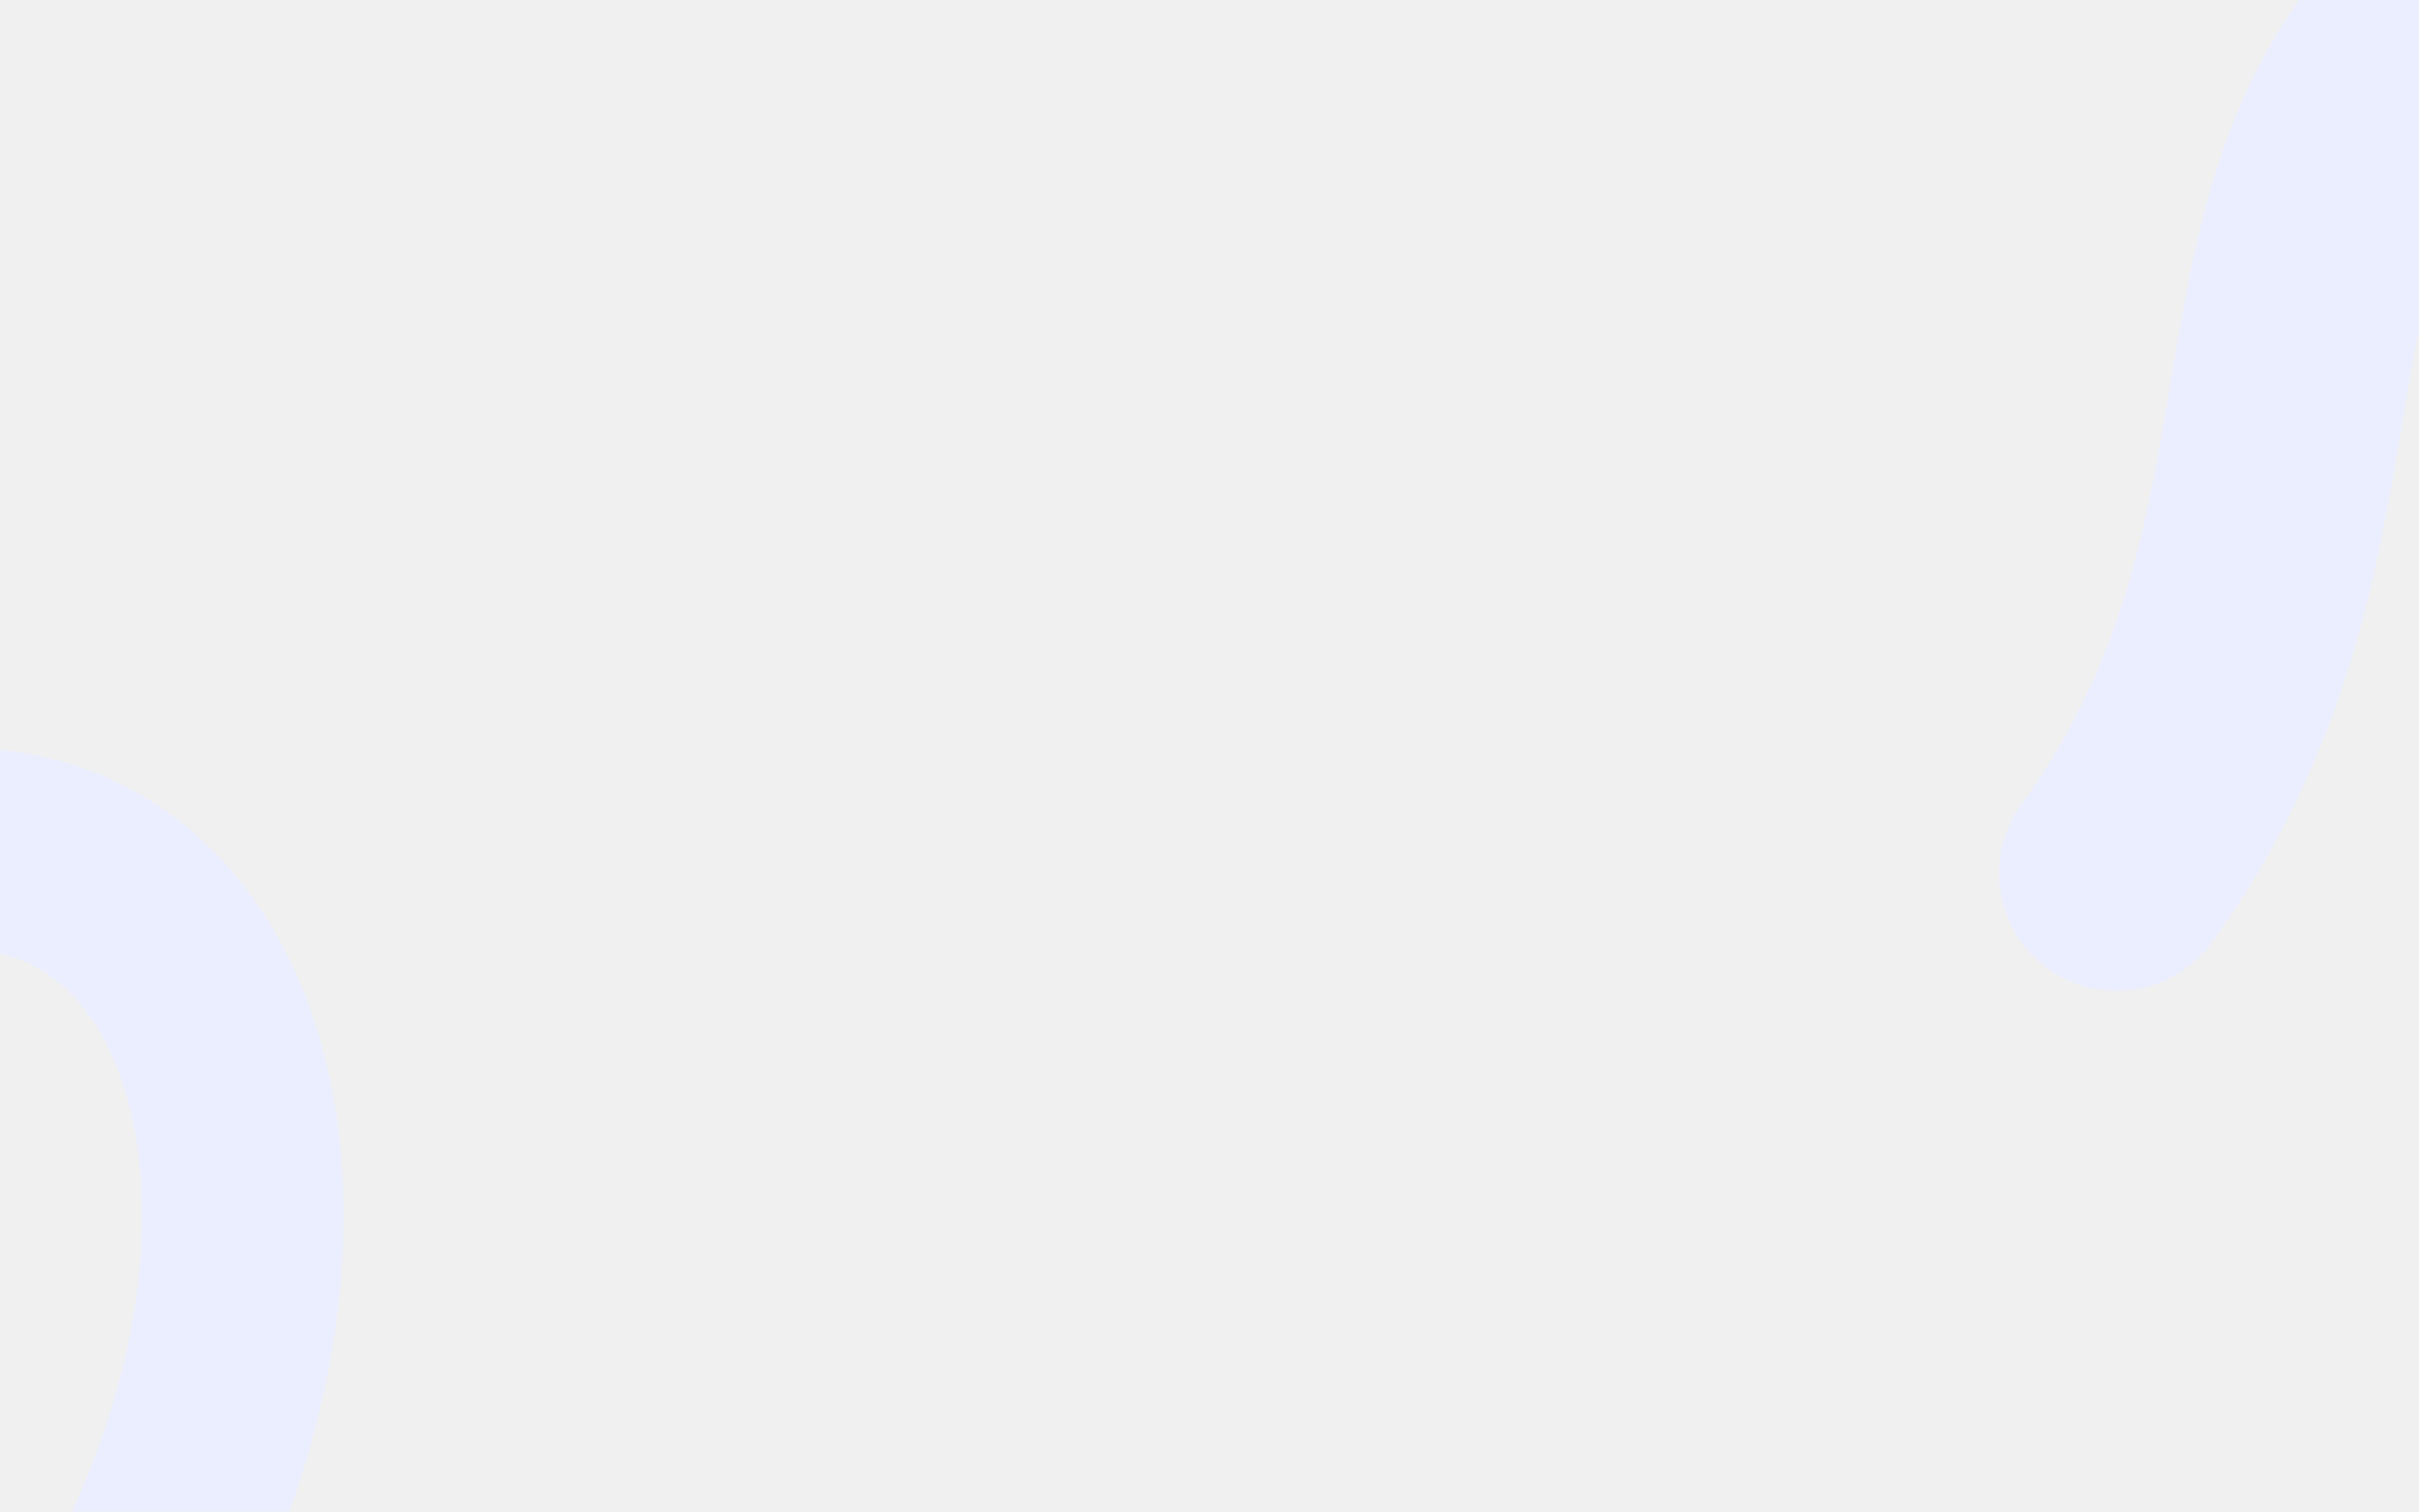
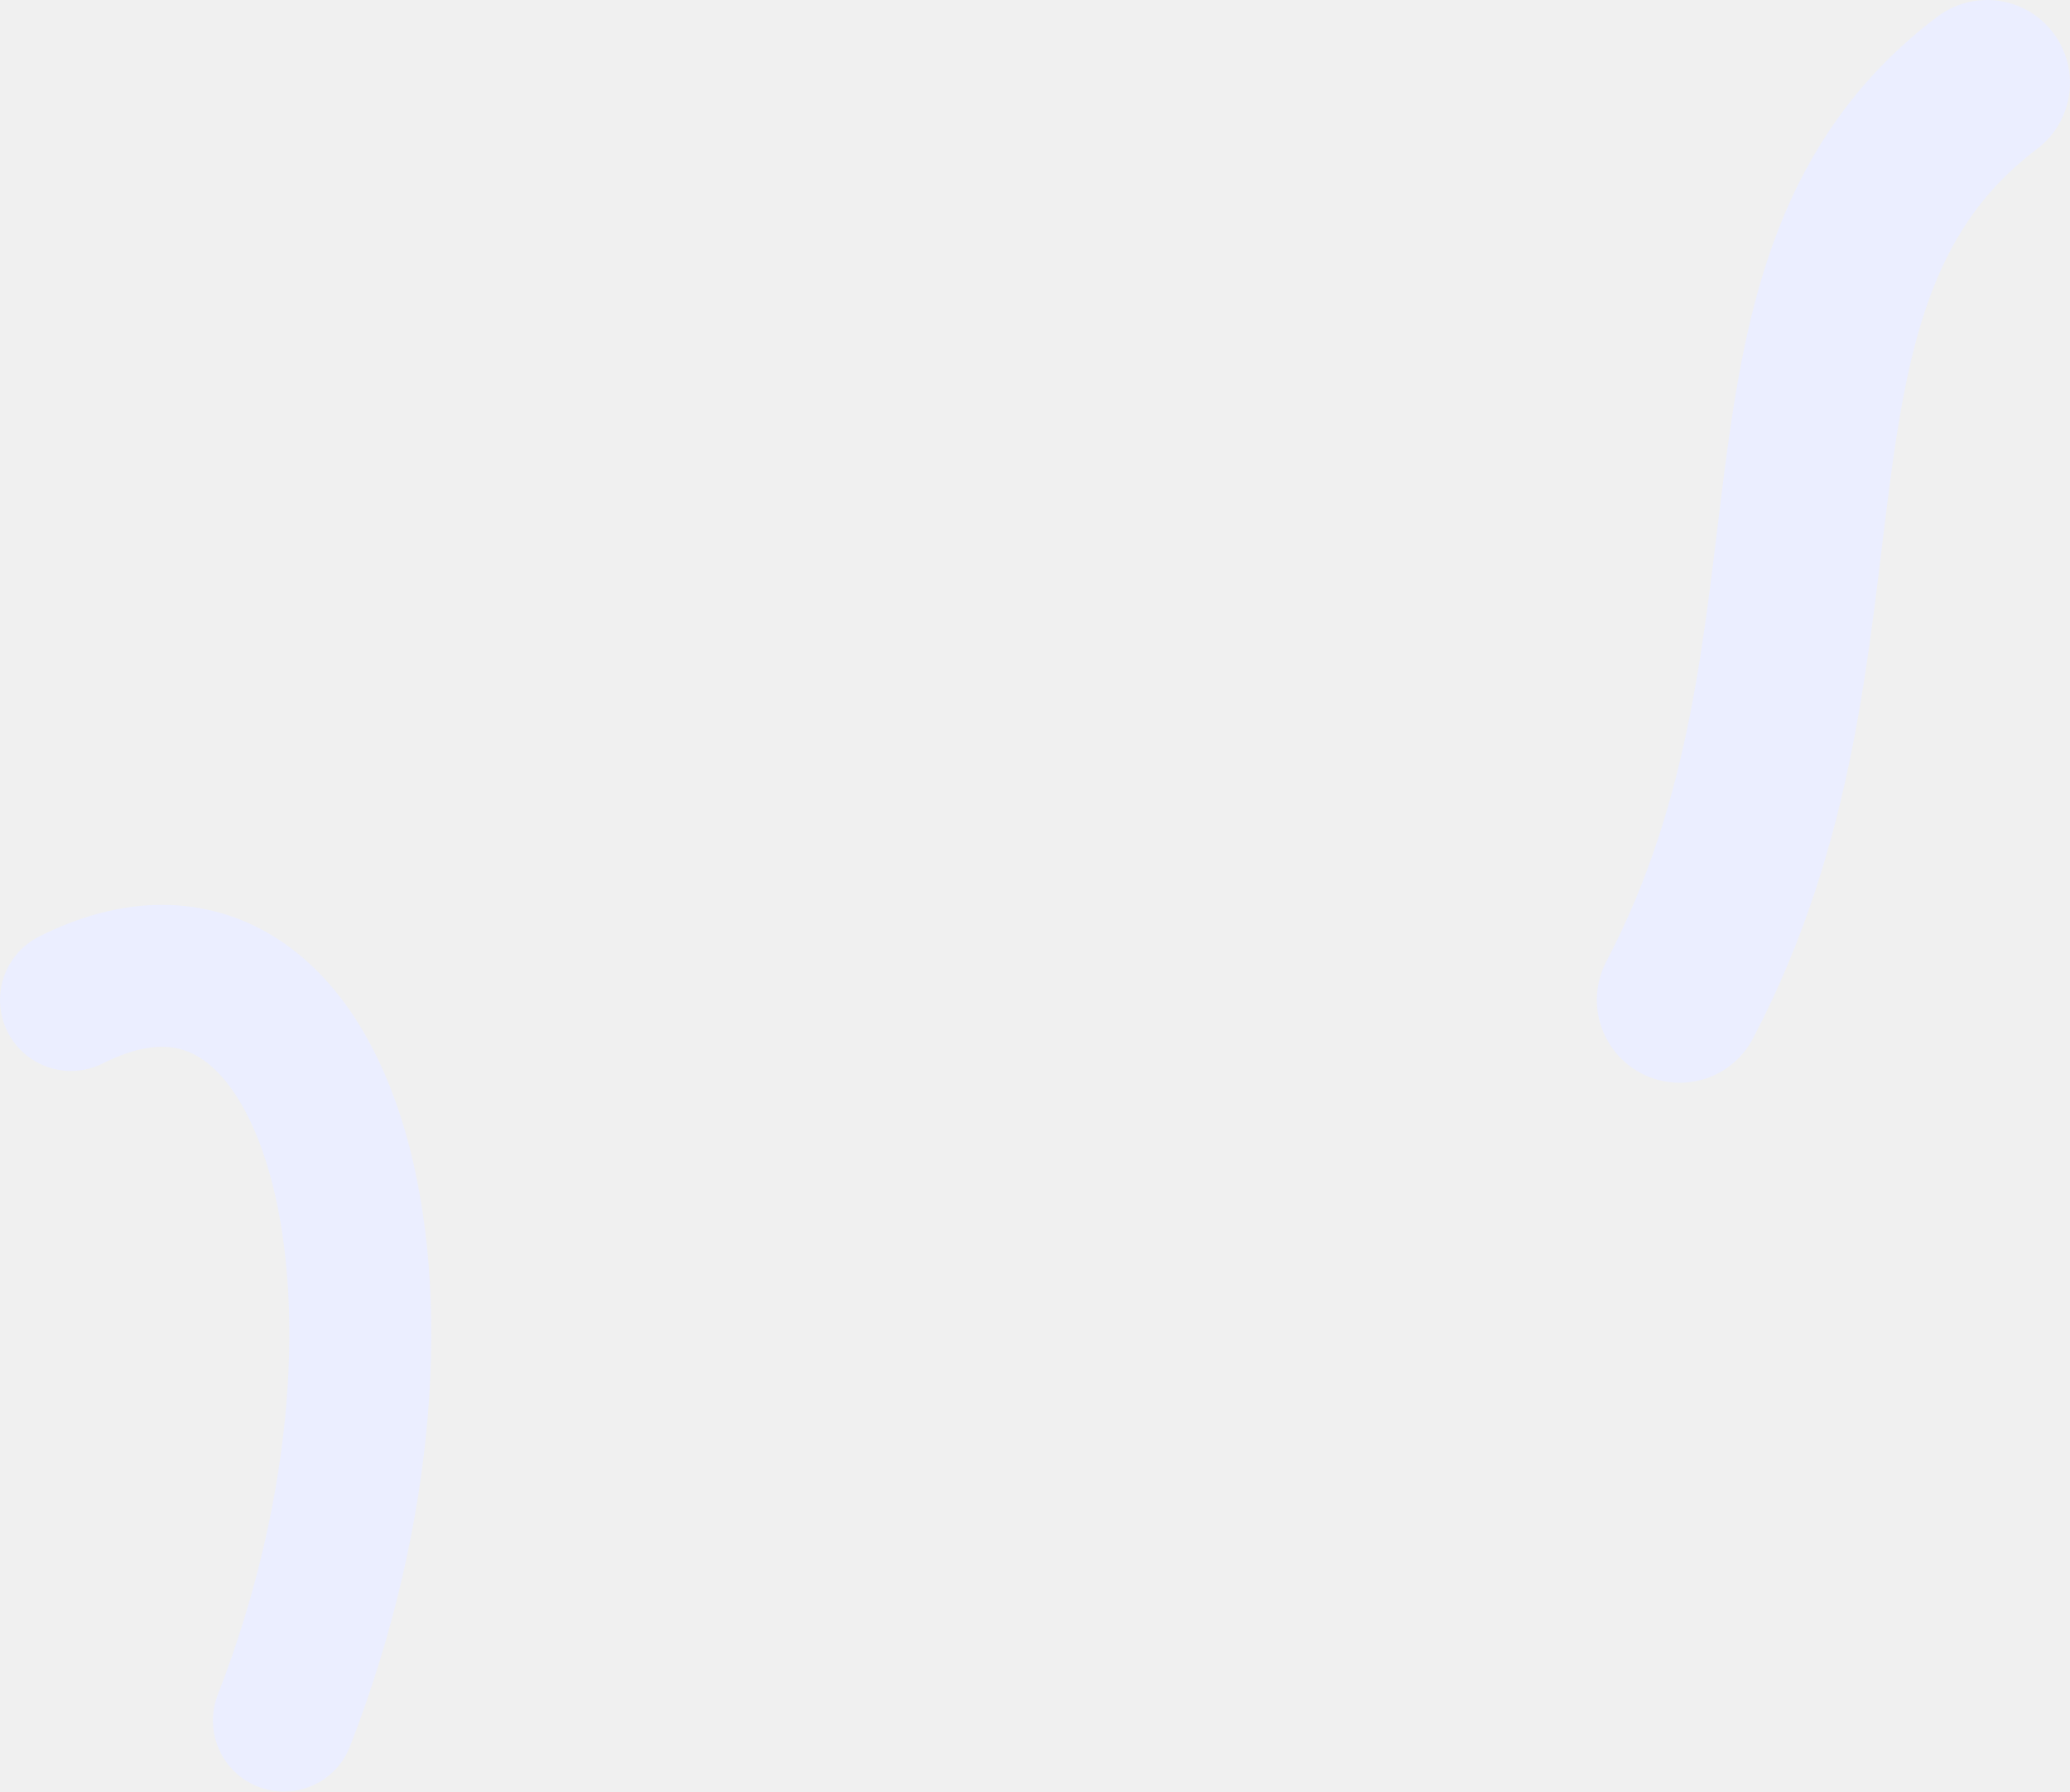
- <svg xmlns="http://www.w3.org/2000/svg" preserveAspectRatio="none" overflow="visible" style="display: block;" width="1440" height="900" viewBox="0 0 1440 900" fill="none">
-   <g id="BG Ribbons" clip-path="url(#clip0_0_34)">
-     <path id="Vector" d="M1520 -40C1300 80 1420 300 1260 520" stroke-width="140" stroke-linecap="round" stroke="#EBEEFF" />
-     <path id="Vector_2" d="M-100 520C120 440 220 700 80 960" stroke-width="120" stroke-linecap="round" stroke="#EBEEFF" />
+ <svg xmlns="http://www.w3.org/2000/svg" preserveAspectRatio="none" overflow="visible" style="display: block;" width="1750.02" height="1514.46" viewBox="0 0 1750.02 1514.46" fill="none">
+   <g id="BG Ribbons">
+     <path id="Vector" d="M1680.01 70.004C1460.01 236.137 1580.01 540.715 1420.01 845.293" stroke-width="140" stroke-linecap="round" stroke="#EBEEFF" />
+     <path id="Vector_2" d="M60.013 845.293C280.013 734.537 380.013 1094.49 240.013 1454.45" stroke-width="120" stroke-linecap="round" stroke="#EBEEFF" />
  </g>
-   <defs>
-     <clipPath id="clip0_0_34">
-       <rect width="1440" height="900" fill="white" />
-     </clipPath>
-   </defs>
</svg>
